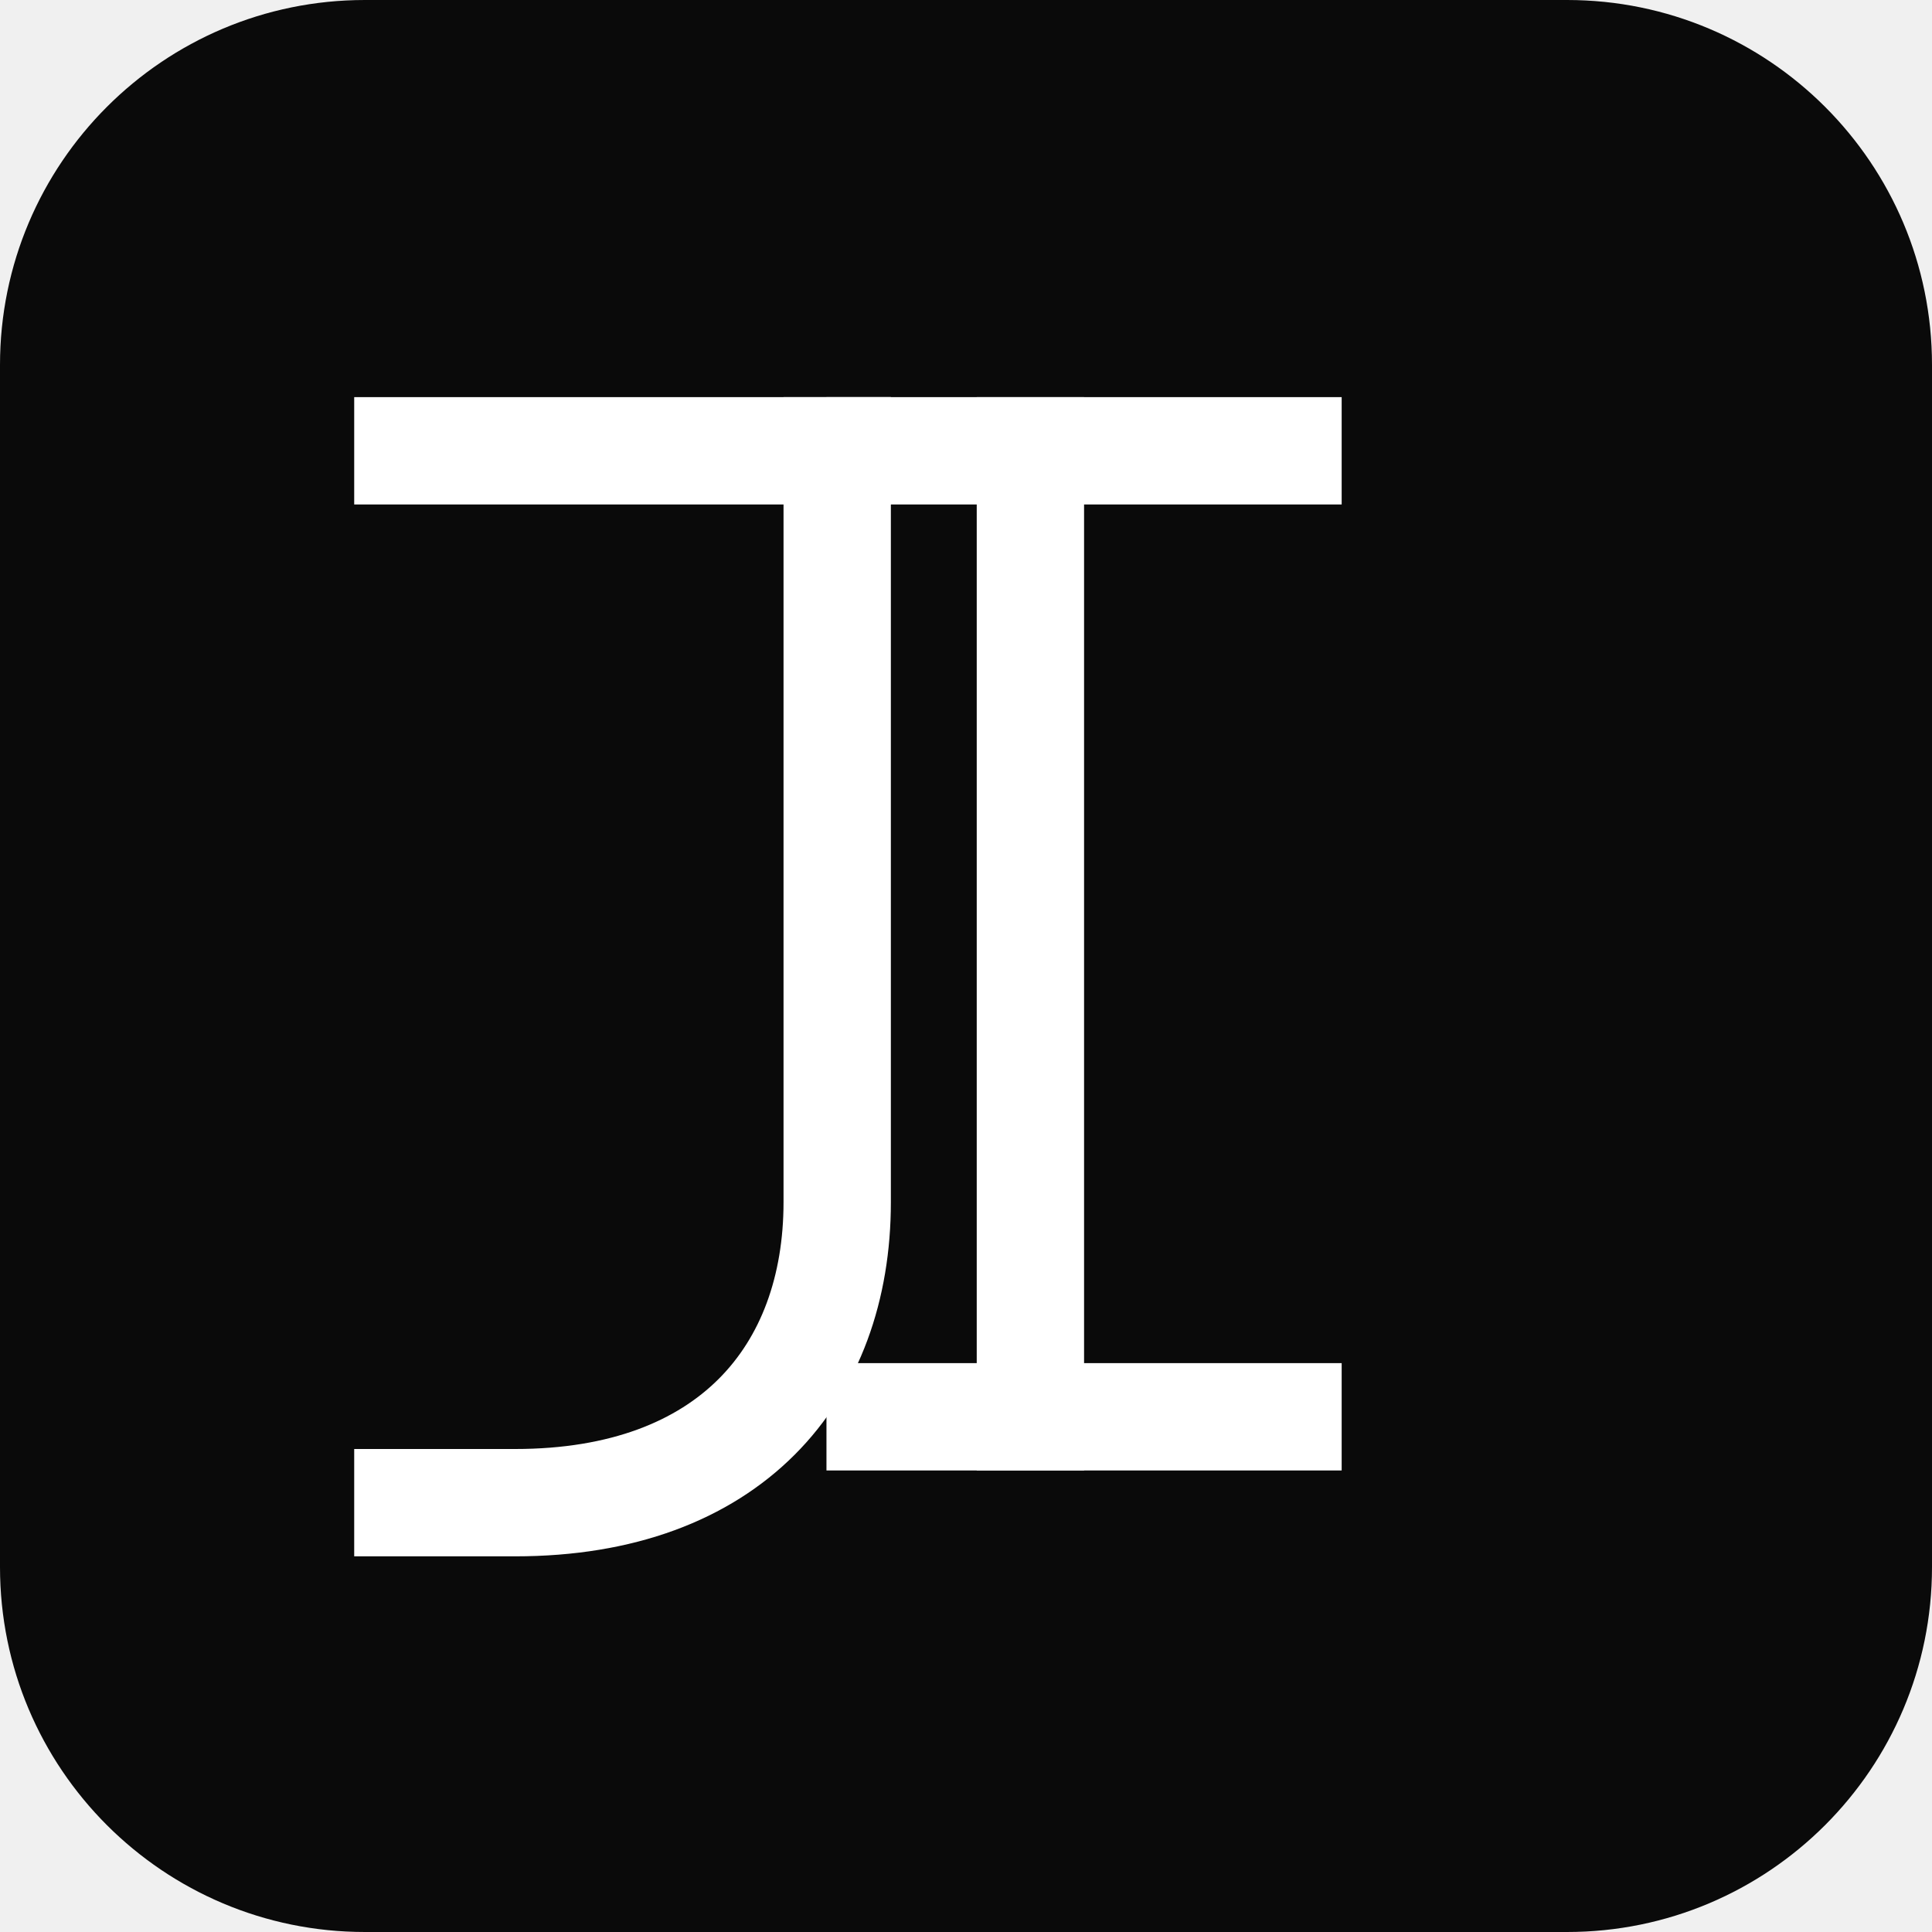
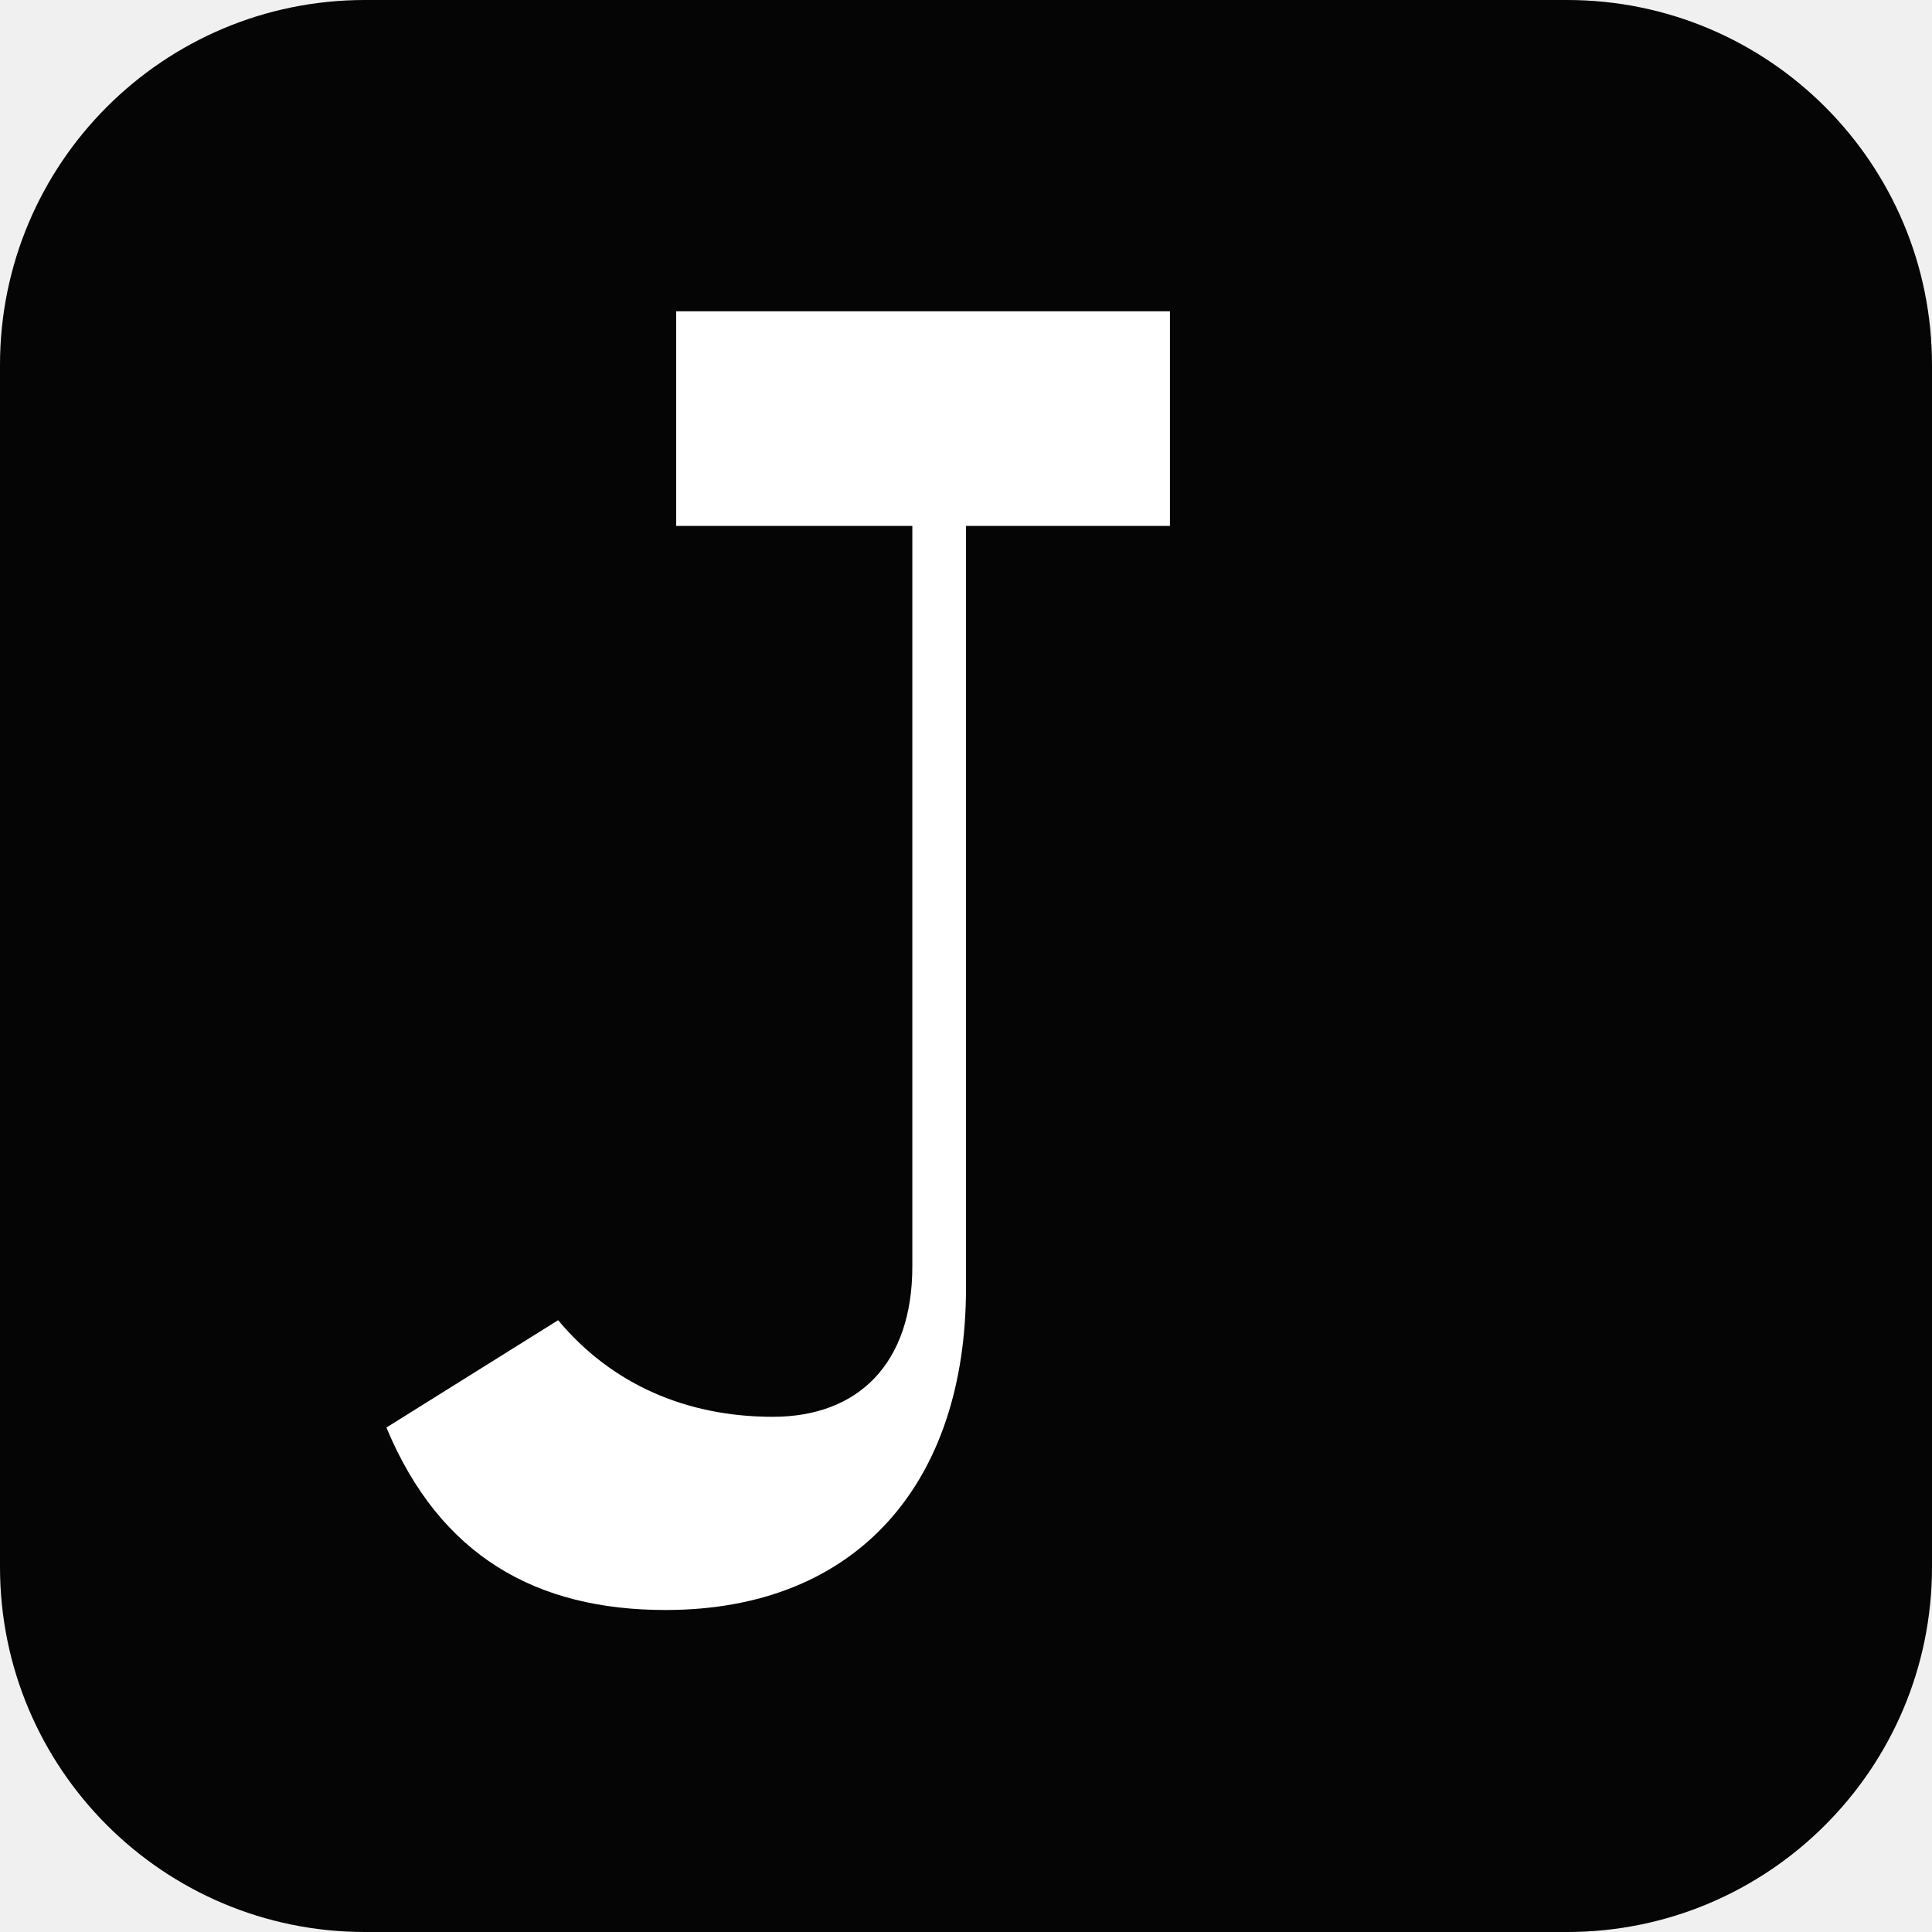
<svg xmlns="http://www.w3.org/2000/svg" viewBox="0 0 180 180" width="180" height="180" role="img" aria-labelledby="title">
-   <rect width="180" height="180" rx="34" fill="#0a0a0a" />
-   <g fill="none" stroke="#ffffff" stroke-width="10" stroke-linecap="square" stroke-linejoin="miter">
-     <path d="M38 42H78" />
-     <path d="M78 42V112C78 128 68 140 48 140H38" />
-     <path d="M96 42V132" />
-     <path d="M82 42H120" />
-     <path d="M82 132H120" />
-   </g>
+   <rect width="180" height="180" rx="34" fill="#050505" />
+   <path d="M63 29H109V49H90V120C90 138 80 150 62 150C50 150 41 145 36 133L52 123C57 129 64 132 72 132C80 132 85 127 85 118V49H63V29Z" fill="#ffffff" />
</svg>
